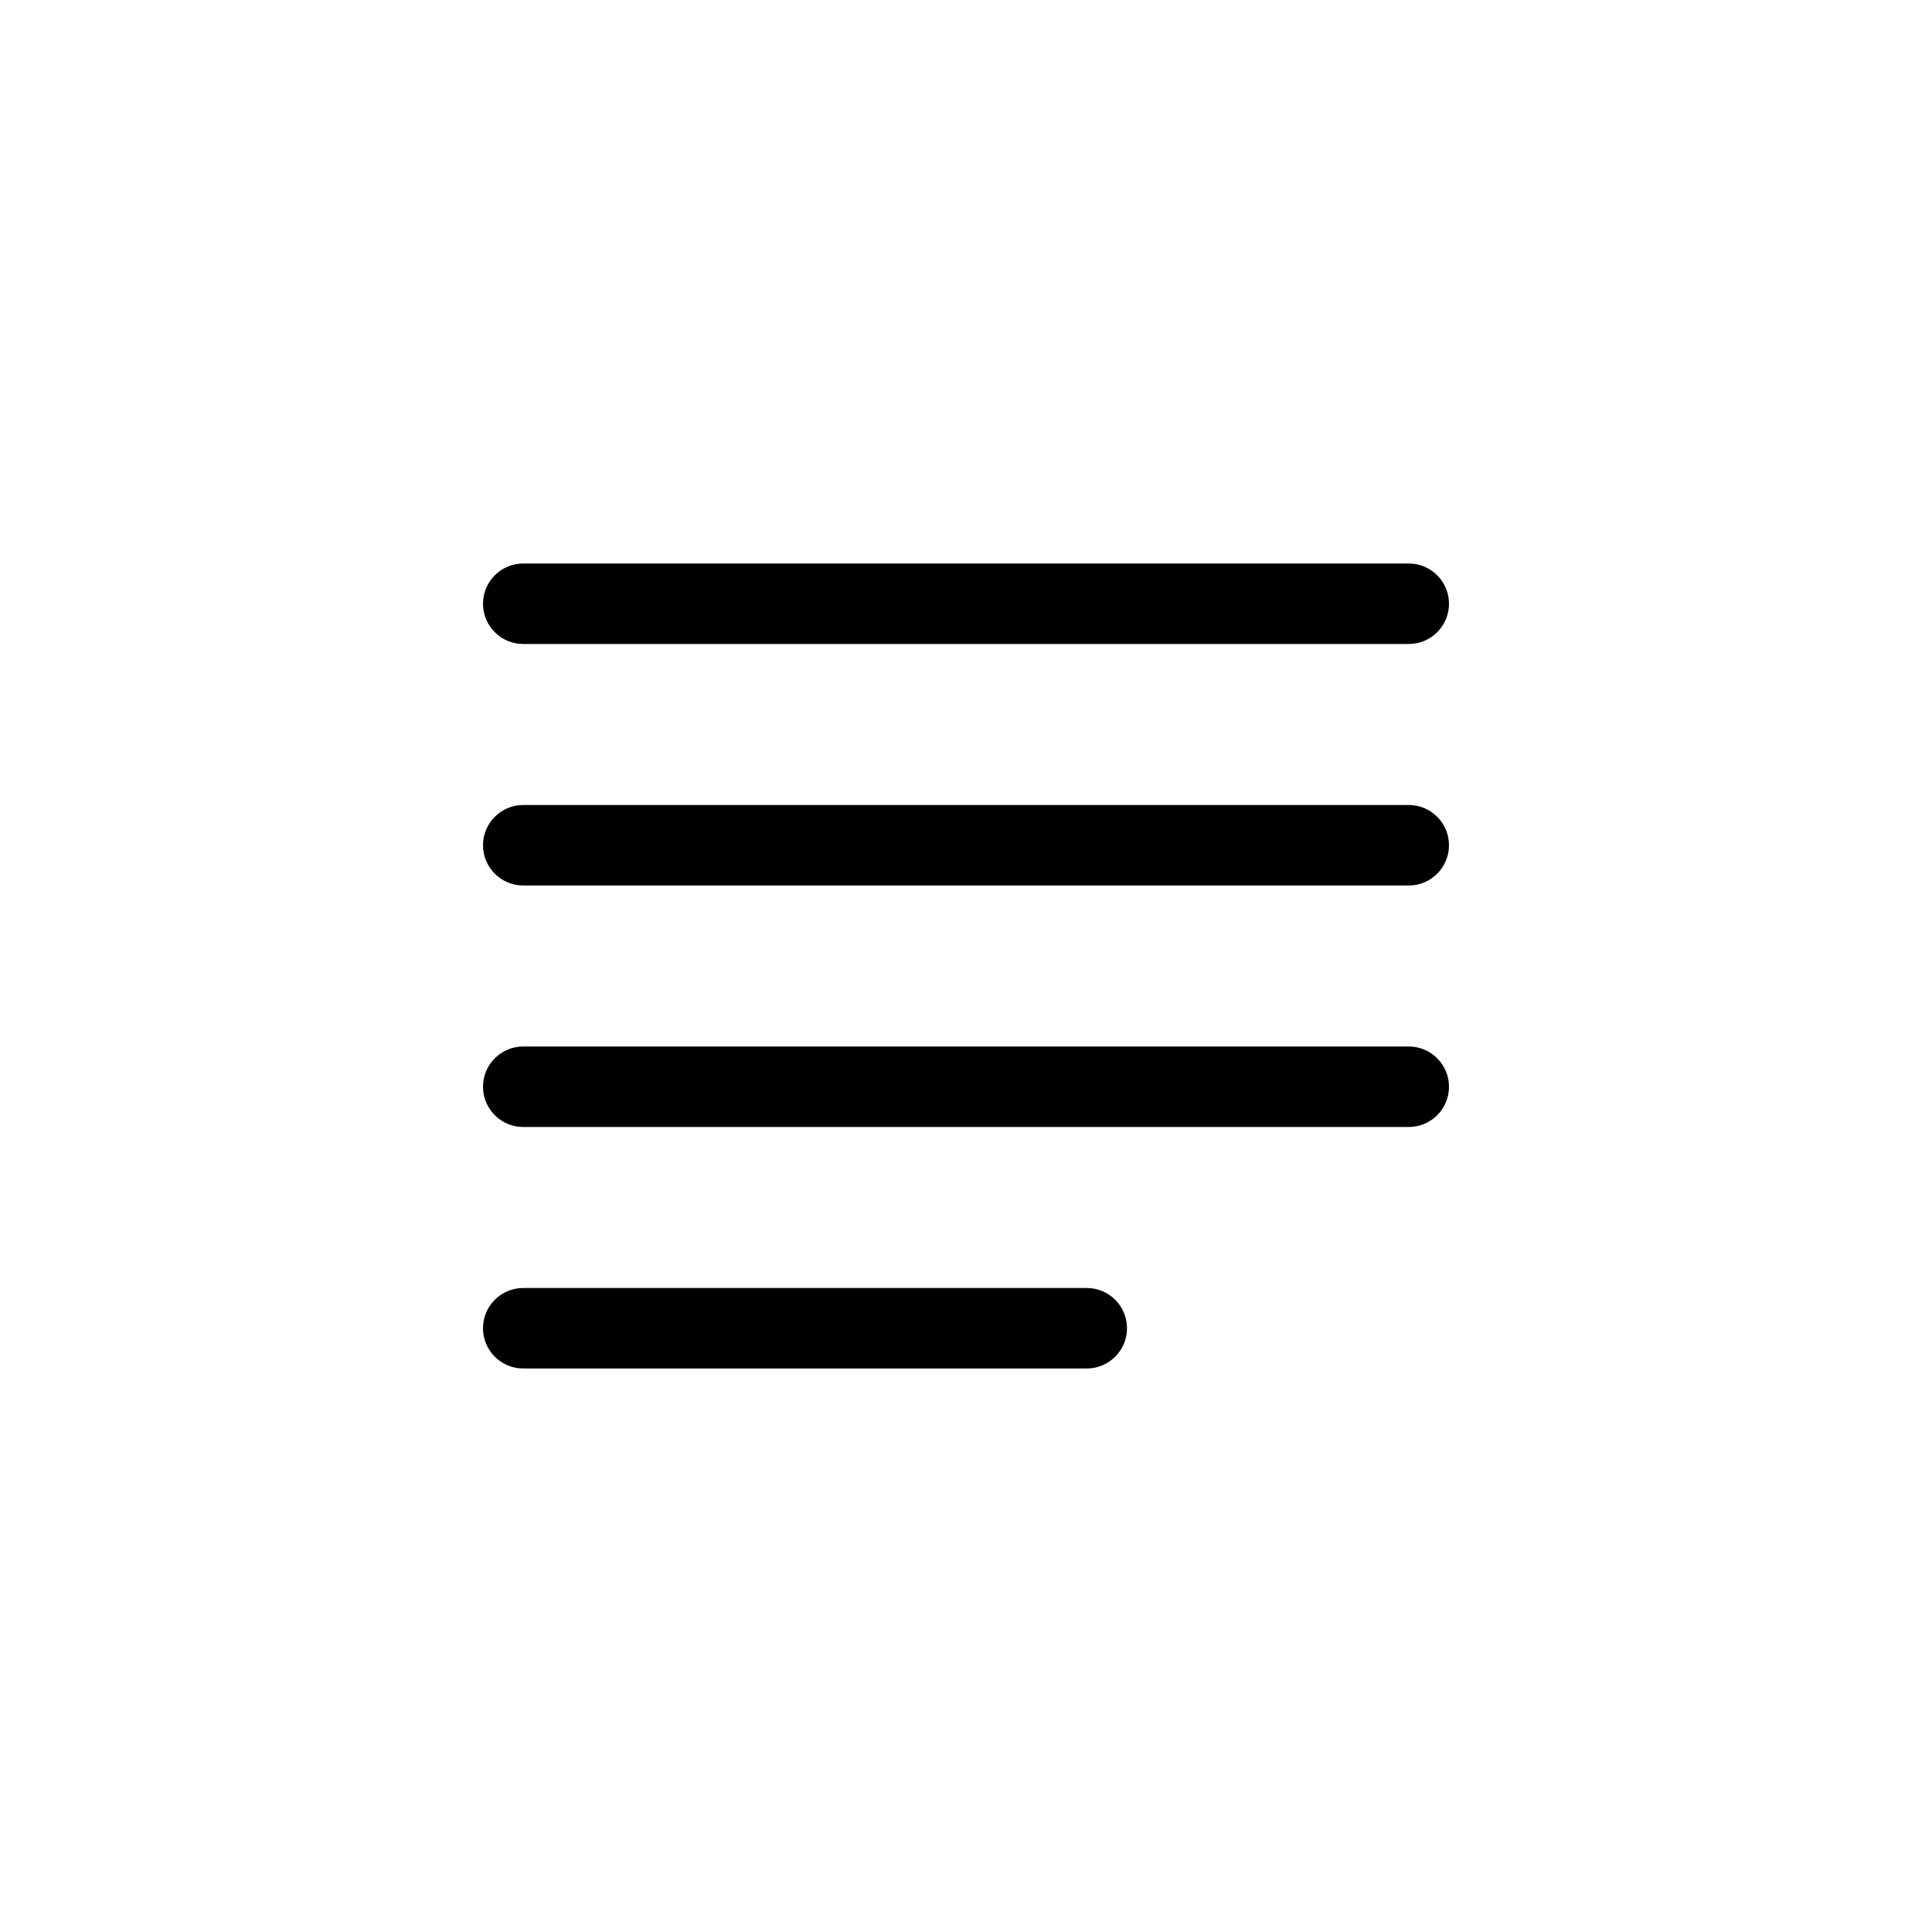
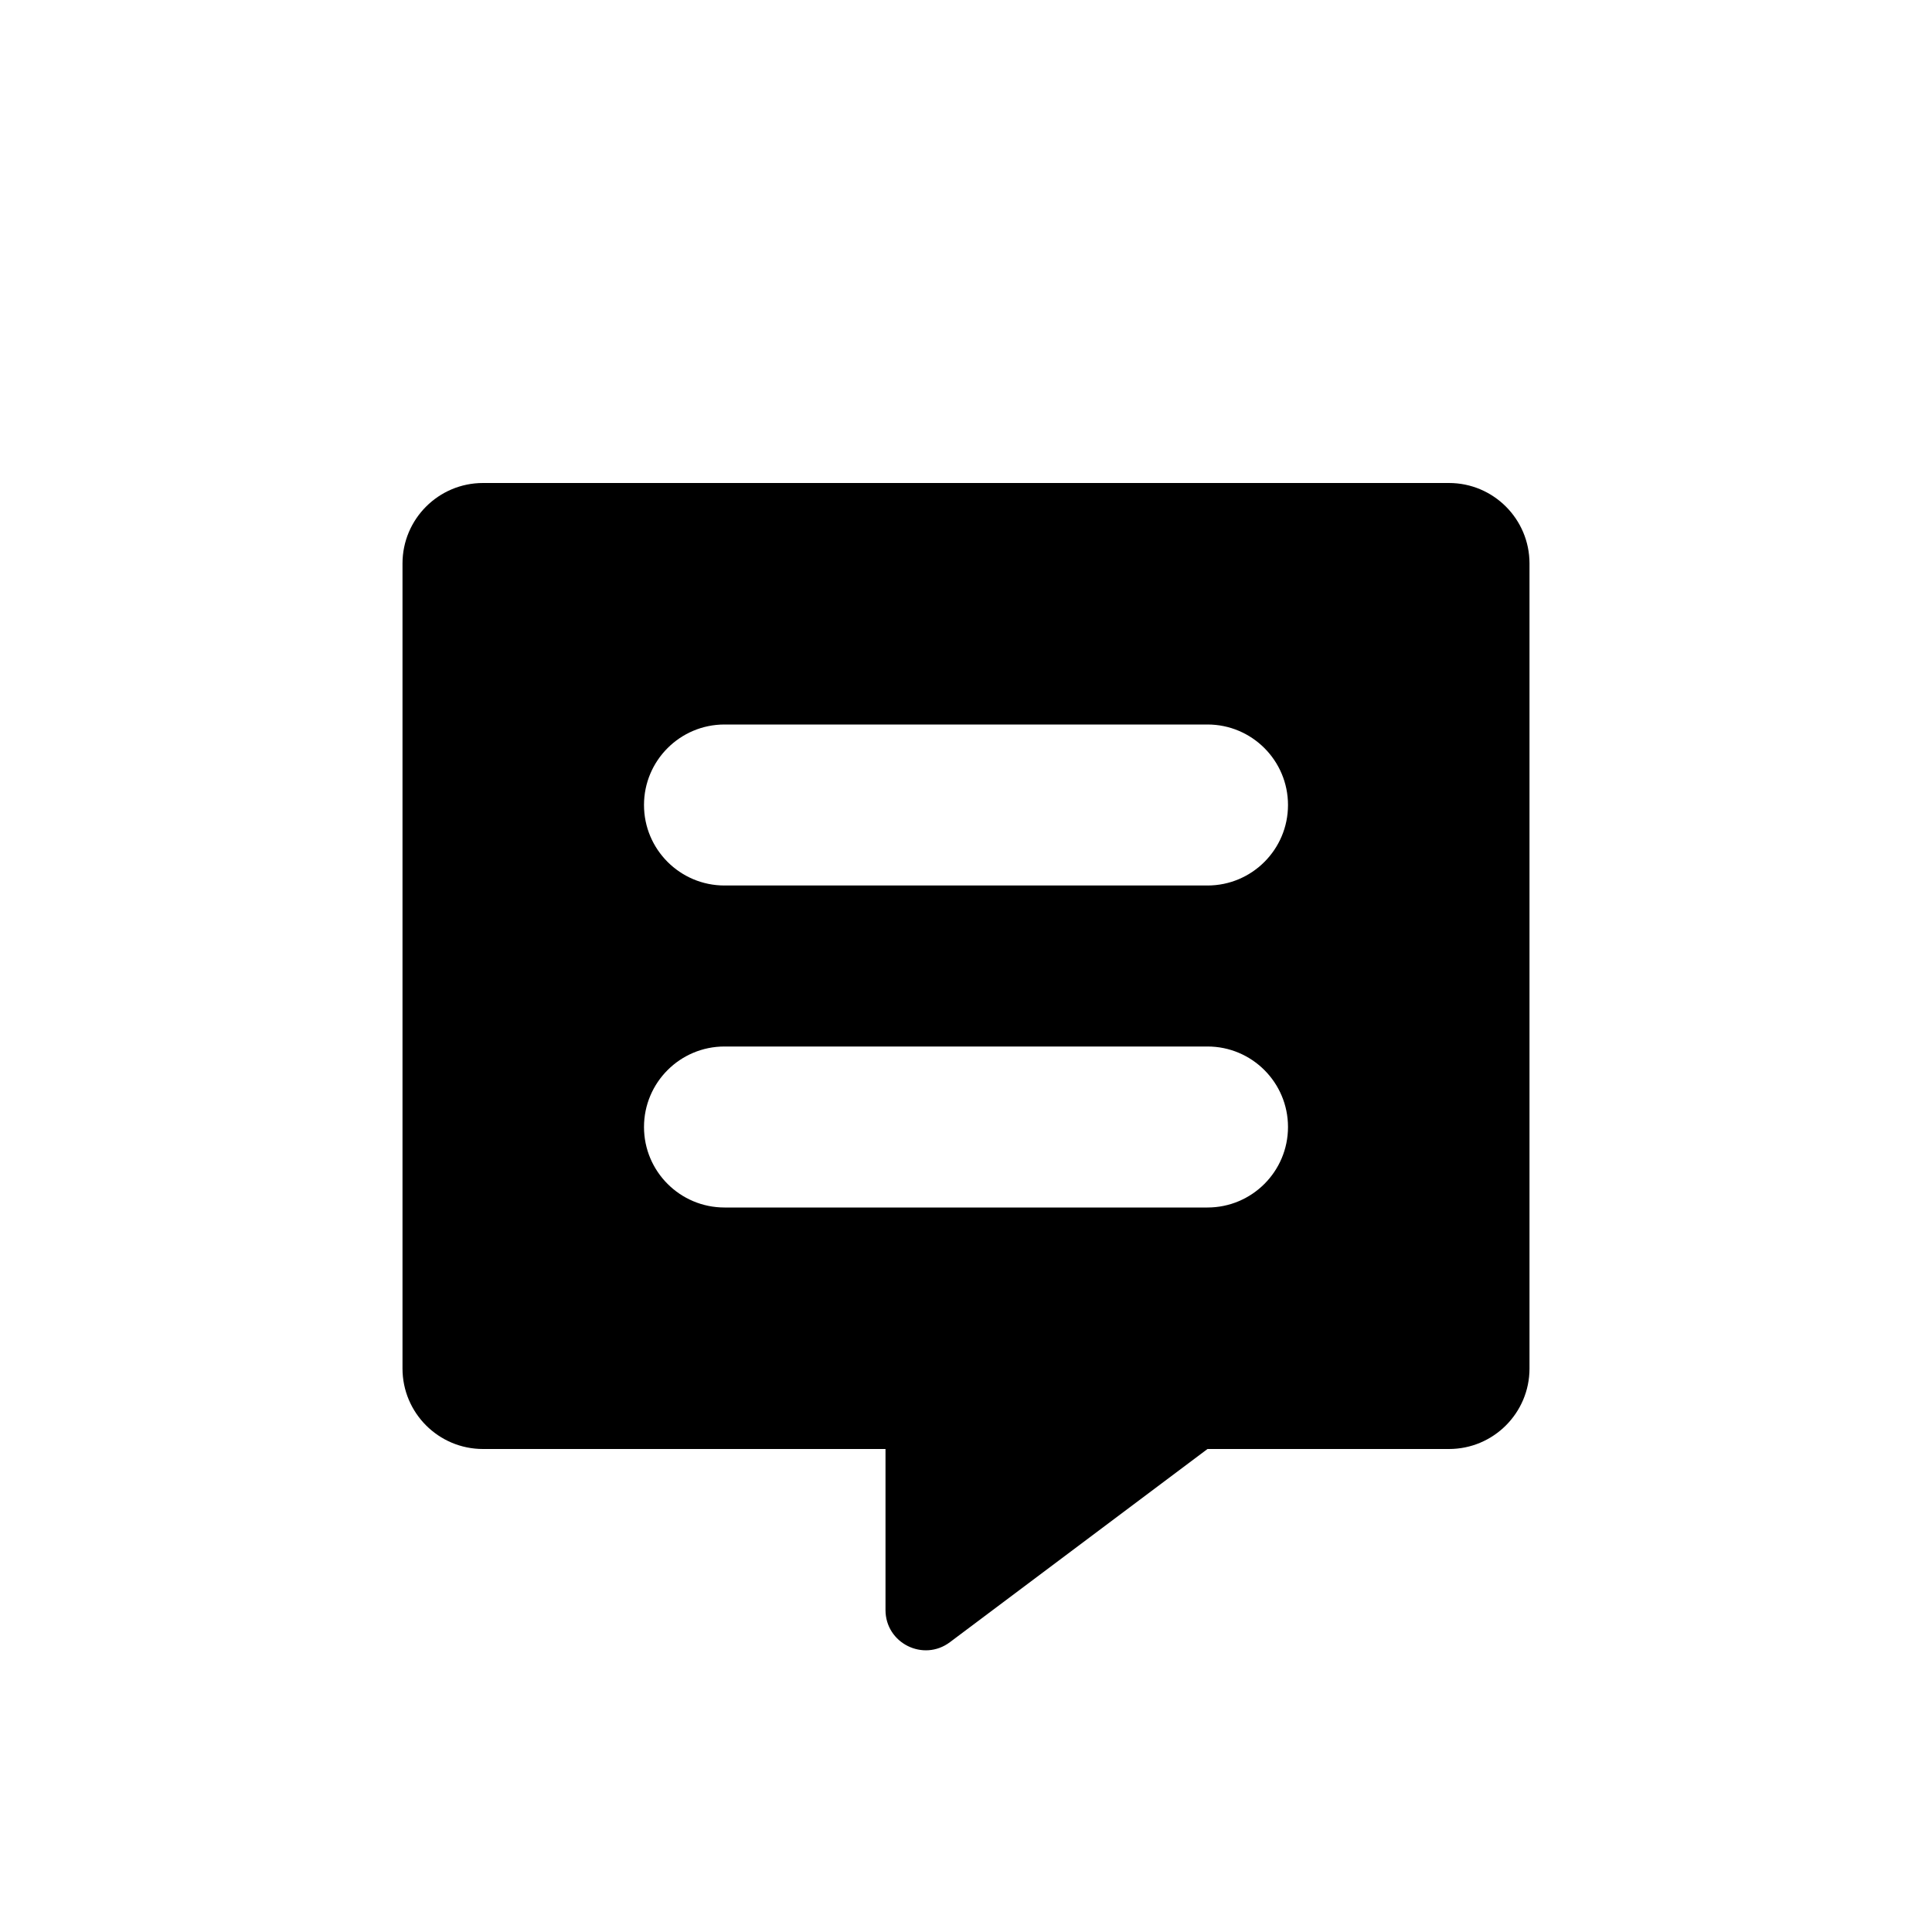
- <svg xmlns="http://www.w3.org/2000/svg" width="24" height="24">
-   <path fill-rule="evenodd" clip-rule="evenodd" d="M6.5 8C6.224 8 6 7.776 6 7.5V7.5C6 7.224 6.224 7 6.5 7H17.5C17.776 7 18 7.224 18 7.5V7.5C18 7.776 17.776 8 17.5 8H6.5ZM18 10.5C18 10.776 17.776 11 17.5 11H6.5C6.224 11 6 10.776 6 10.5V10.5C6 10.224 6.224 10 6.5 10H17.5C17.776 10 18 10.224 18 10.5V10.5ZM6 13.5C6 13.776 6.224 14 6.5 14H17.5C17.776 14 18 13.776 18 13.5V13.5C18 13.224 17.776 13 17.5 13H6.5C6.224 13 6 13.224 6 13.5V13.5ZM14 16.5C14 16.776 13.776 17 13.5 17H6.5C6.224 17 6 16.776 6 16.5V16.5C6 16.224 6.224 16 6.5 16H13.5C13.776 16 14 16.224 14 16.5V16.5Z" />
+ <svg xmlns="http://www.w3.org/2000/svg" width="24" height="24" viewBox="0 0 24 24">
+   <path fill-rule="evenodd" clip-rule="evenodd" d="M12 24C18.627 24 24 18.627 24 12C24 5.373 18.627 0 12 0C5.373 0 0 5.373 0 12C0 18.627 5.373 24 12 24Z" fill="none" />
+   <path fill-rule="evenodd" clip-rule="evenodd" d="M19 7C19 6.448 18.552 6 18 6H6C5.448 6 5 6.448 5 7V17C5 17.552 5.448 18 6 18L11 18V20C11 20.412 11.47 20.647 11.8 20.4L15 18H18C18.552 18 19 17.552 19 17L19 7ZM8 10C8 10.552 8.448 11 9 11H15C15.552 11 16 10.552 16 10C16 9.448 15.552 9 15 9H9C8.448 9 8 9.448 8 10ZM9 15C8.448 15 8 14.552 8 14C8 13.448 8.448 13 9 13H15C15.552 13 16 13.448 16 14C16 14.552 15.552 15 15 15H9Z" />
</svg>
